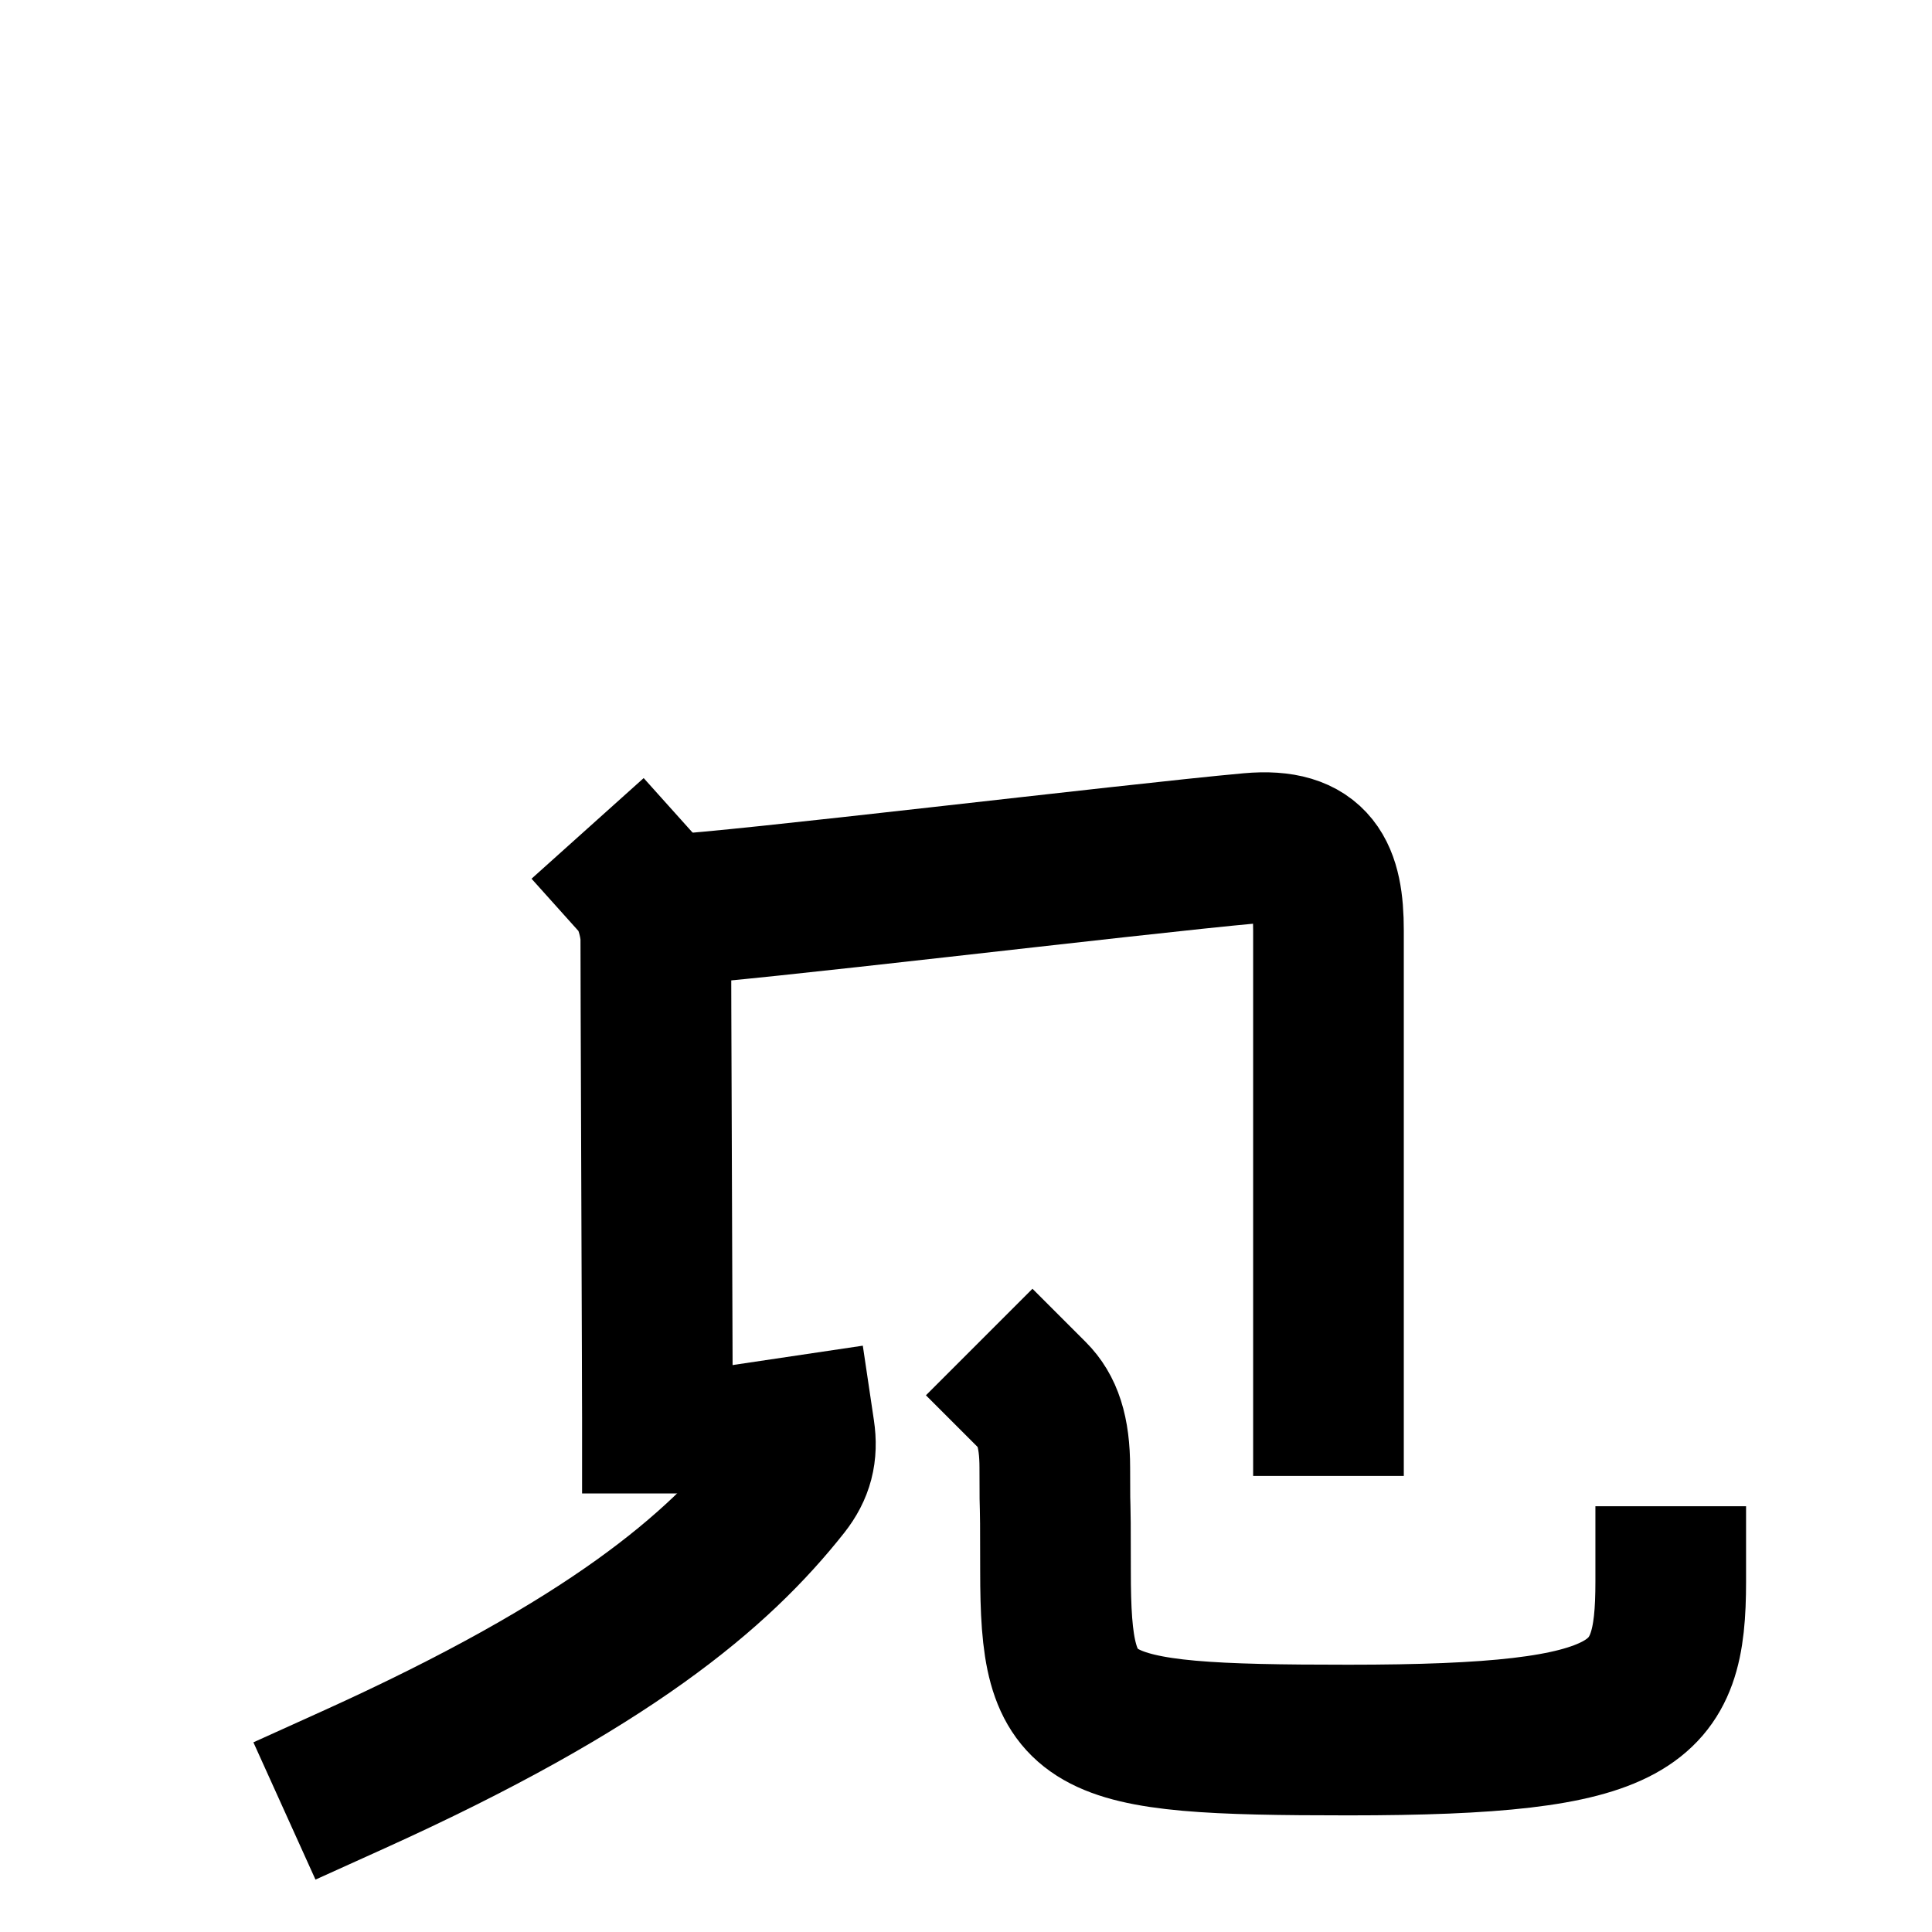
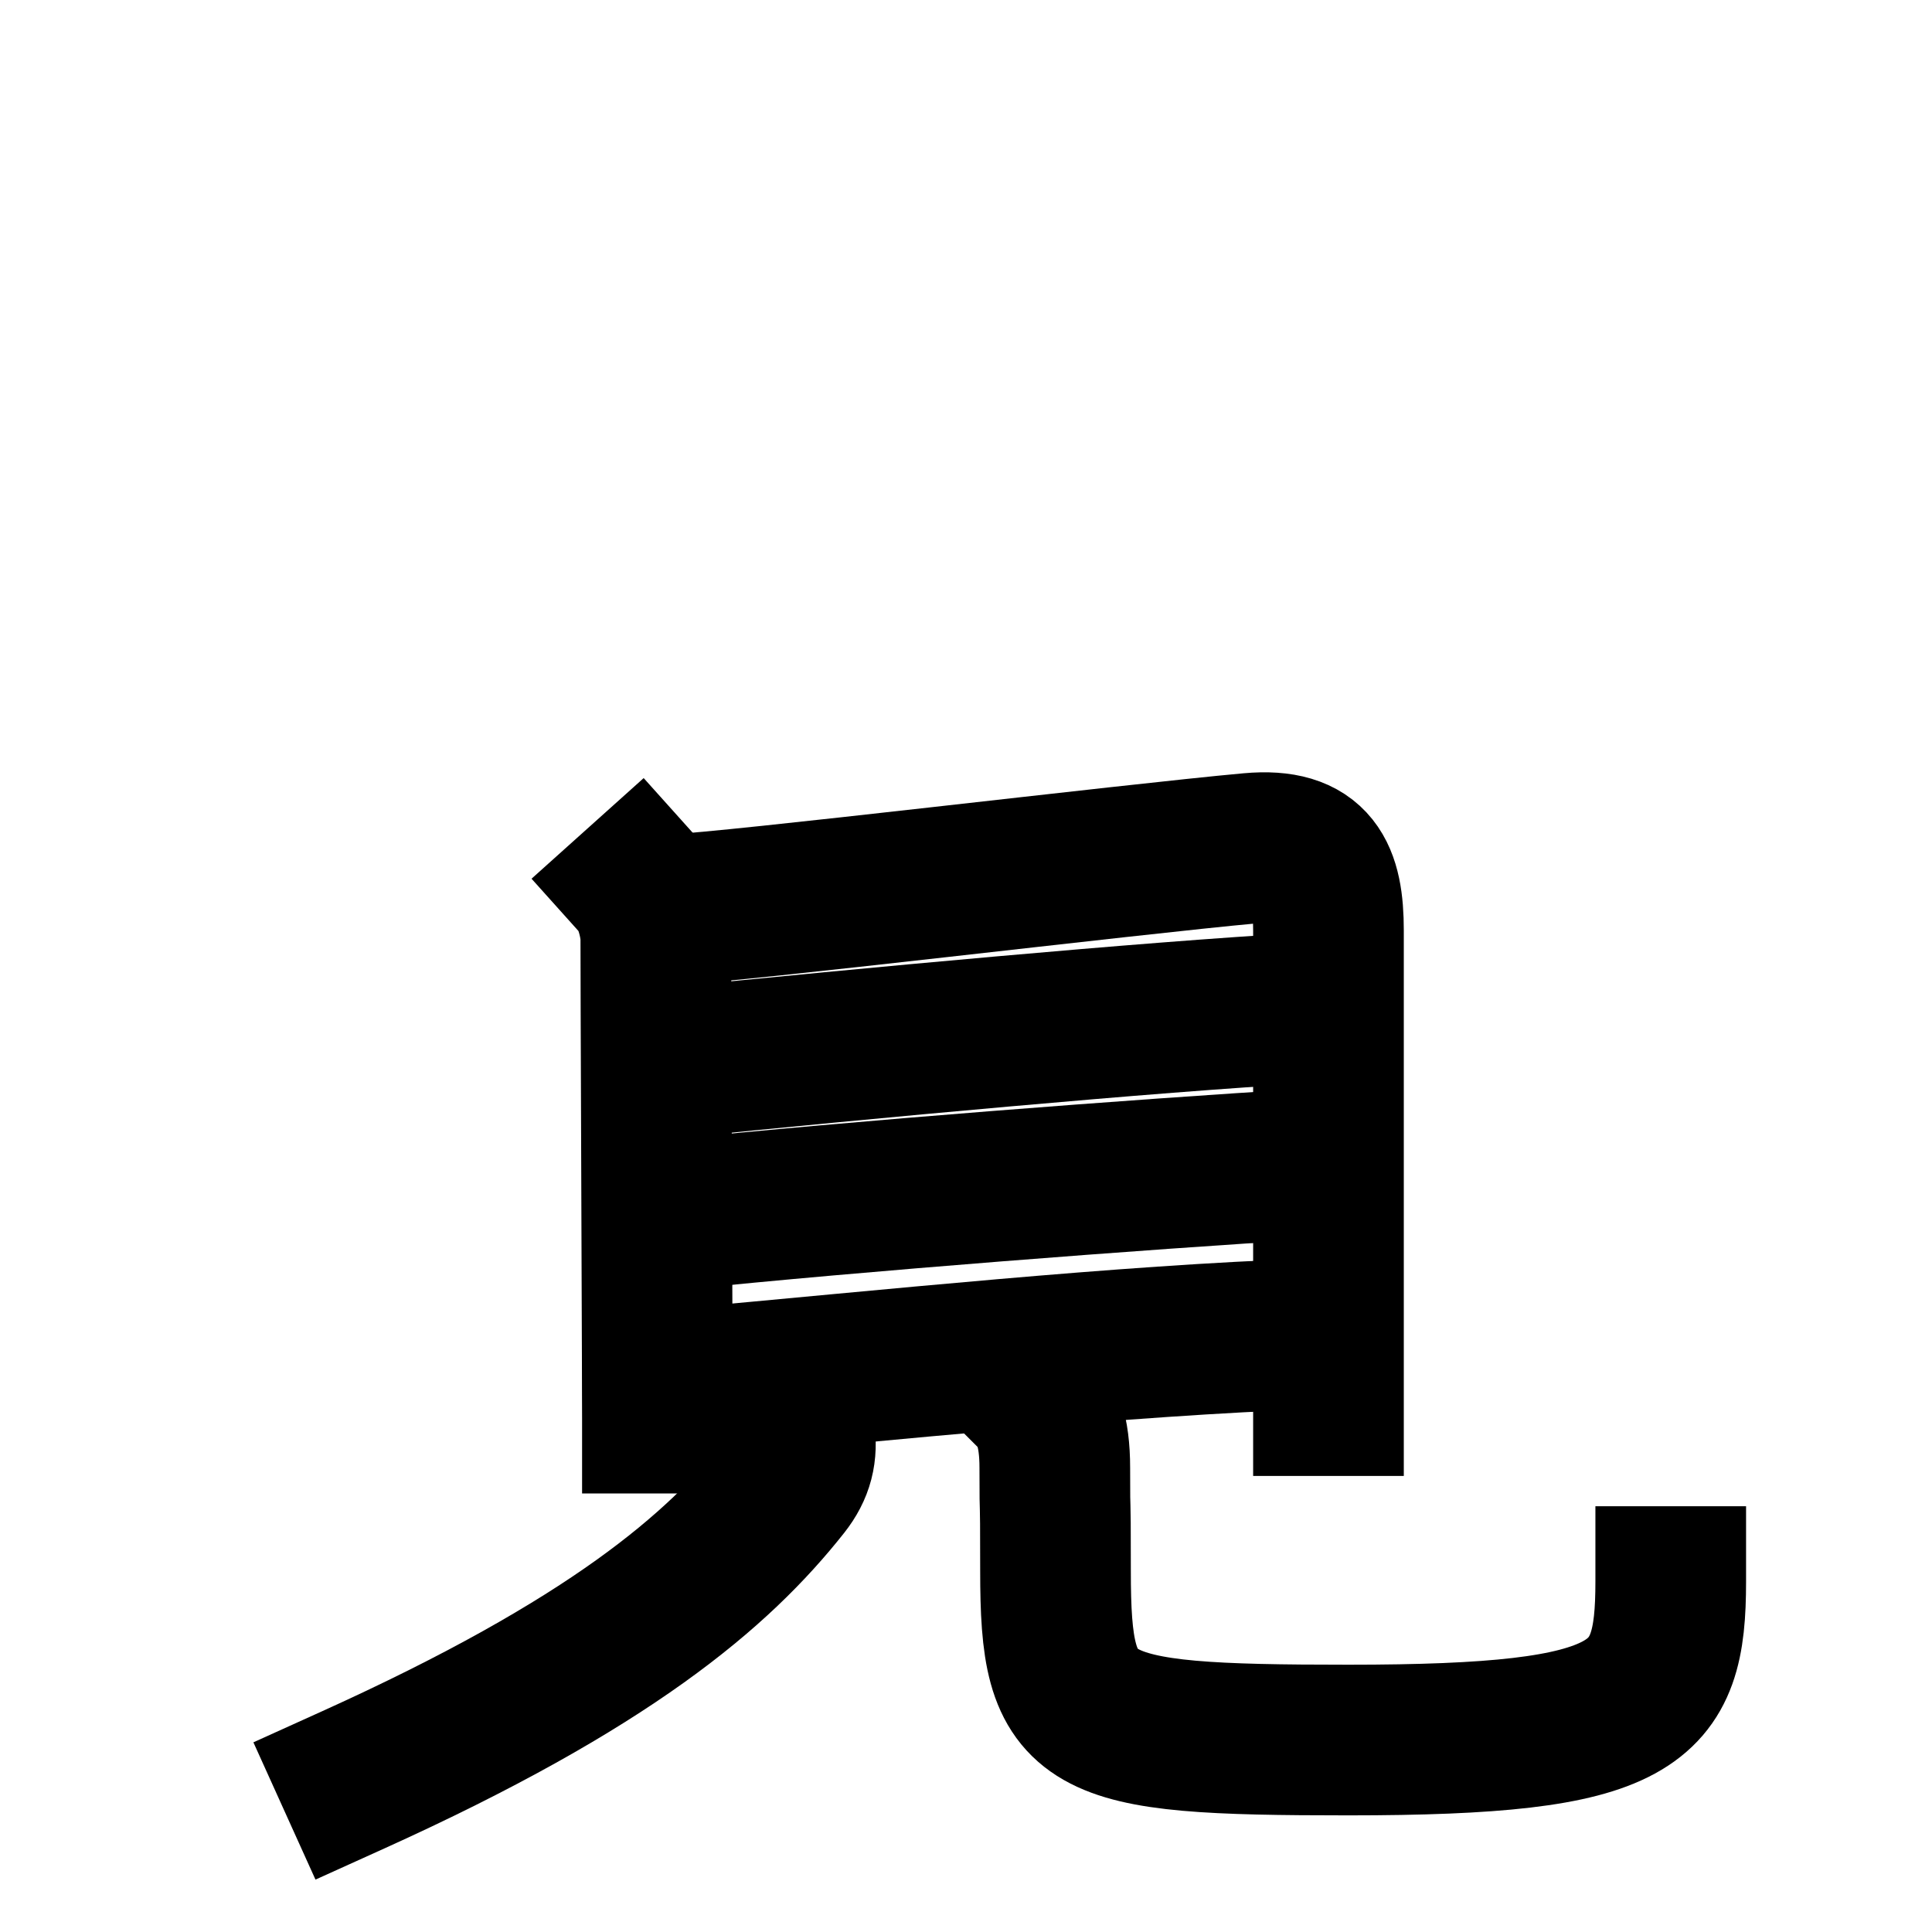
<svg xmlns="http://www.w3.org/2000/svg" class="voyager-component-icon icon" width="109" height="109" viewBox="0 0 109 109">
  <g style="fill:none;stroke:#000000;stroke-width:8.5;stroke-linecap:square;stroke-linejoin:miter;">
    <g>
      <g>
        <g />
      </g>
      <g>
        <g>
          <path d="M35.99,49.9C36.6,50.58,37,52.08,37,52.98c0,3.09,0.06,16.51,0.08,23.52c0,1.54,0.01,2.77,0.01,3.51" />
          <path d="M38.03,51.31c3.12-0.1,25.79-2.84,32.51-3.45c3.65-0.33,4.41,1.51,4.41,4.64c0,3.33,0,13.26,0,21.25c0,1.91,0,3.7,0,5.27" />
+           <path d="M37.97,59.96c10.78-1.09,26.91-2.59,35.58-3.08" />
+           <path d="M38.25,68.52c9.87-1.02,26-2.27,35.64-2.85" />
+           <path d="M38.15,78.1c12.22-1.1,25.1-2.47,35.89-2.85" />
        </g>
        <g>
          <path d="M45.1,80.75c0.18,1.21-0.06,2.15-0.81,3.1c-3.78,4.78-9.91,10.03-24.37,16.57" />
          <path d="M58.25,78.72c0.83,0.83,1.26,2.03,1.26,4.09c0,3.69,0.04,0.36,0.04,5.82c0,8.87,1.33,9.54,16.52,9.54c16.44,0,18.19-1.92,18.19-8.94" />
        </g>
      </g>
    </g>
  </g>
</svg>
